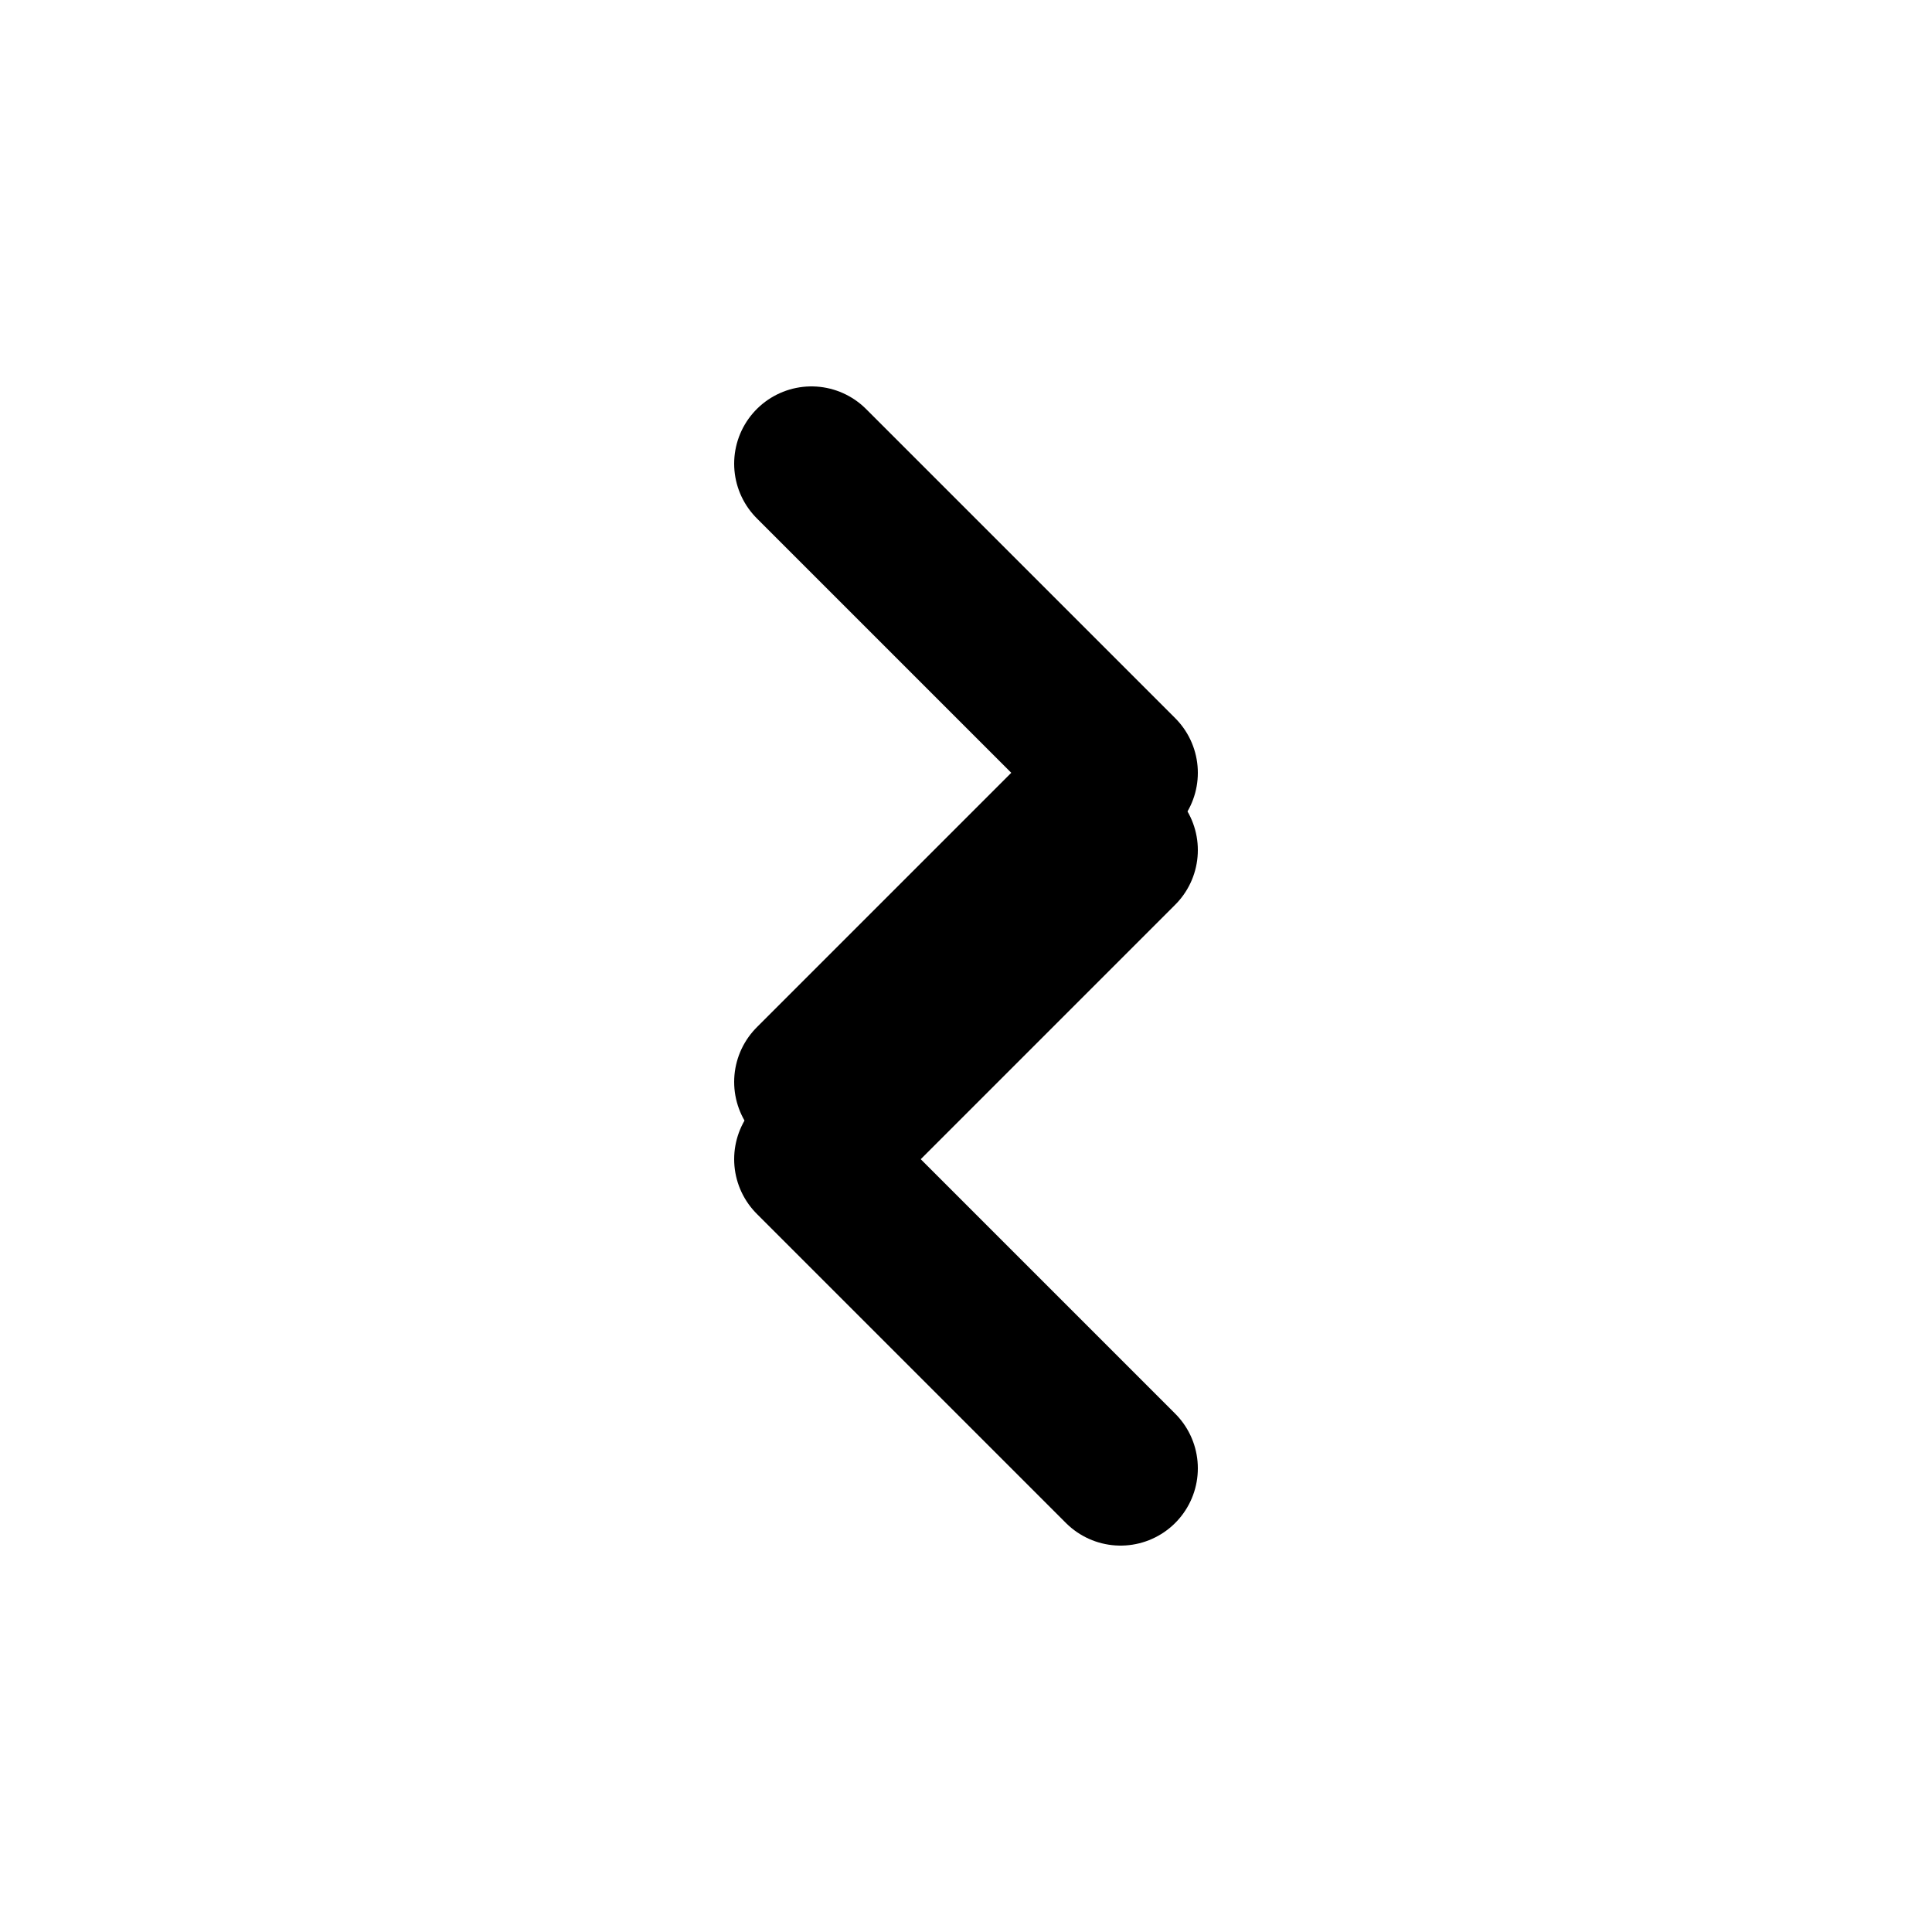
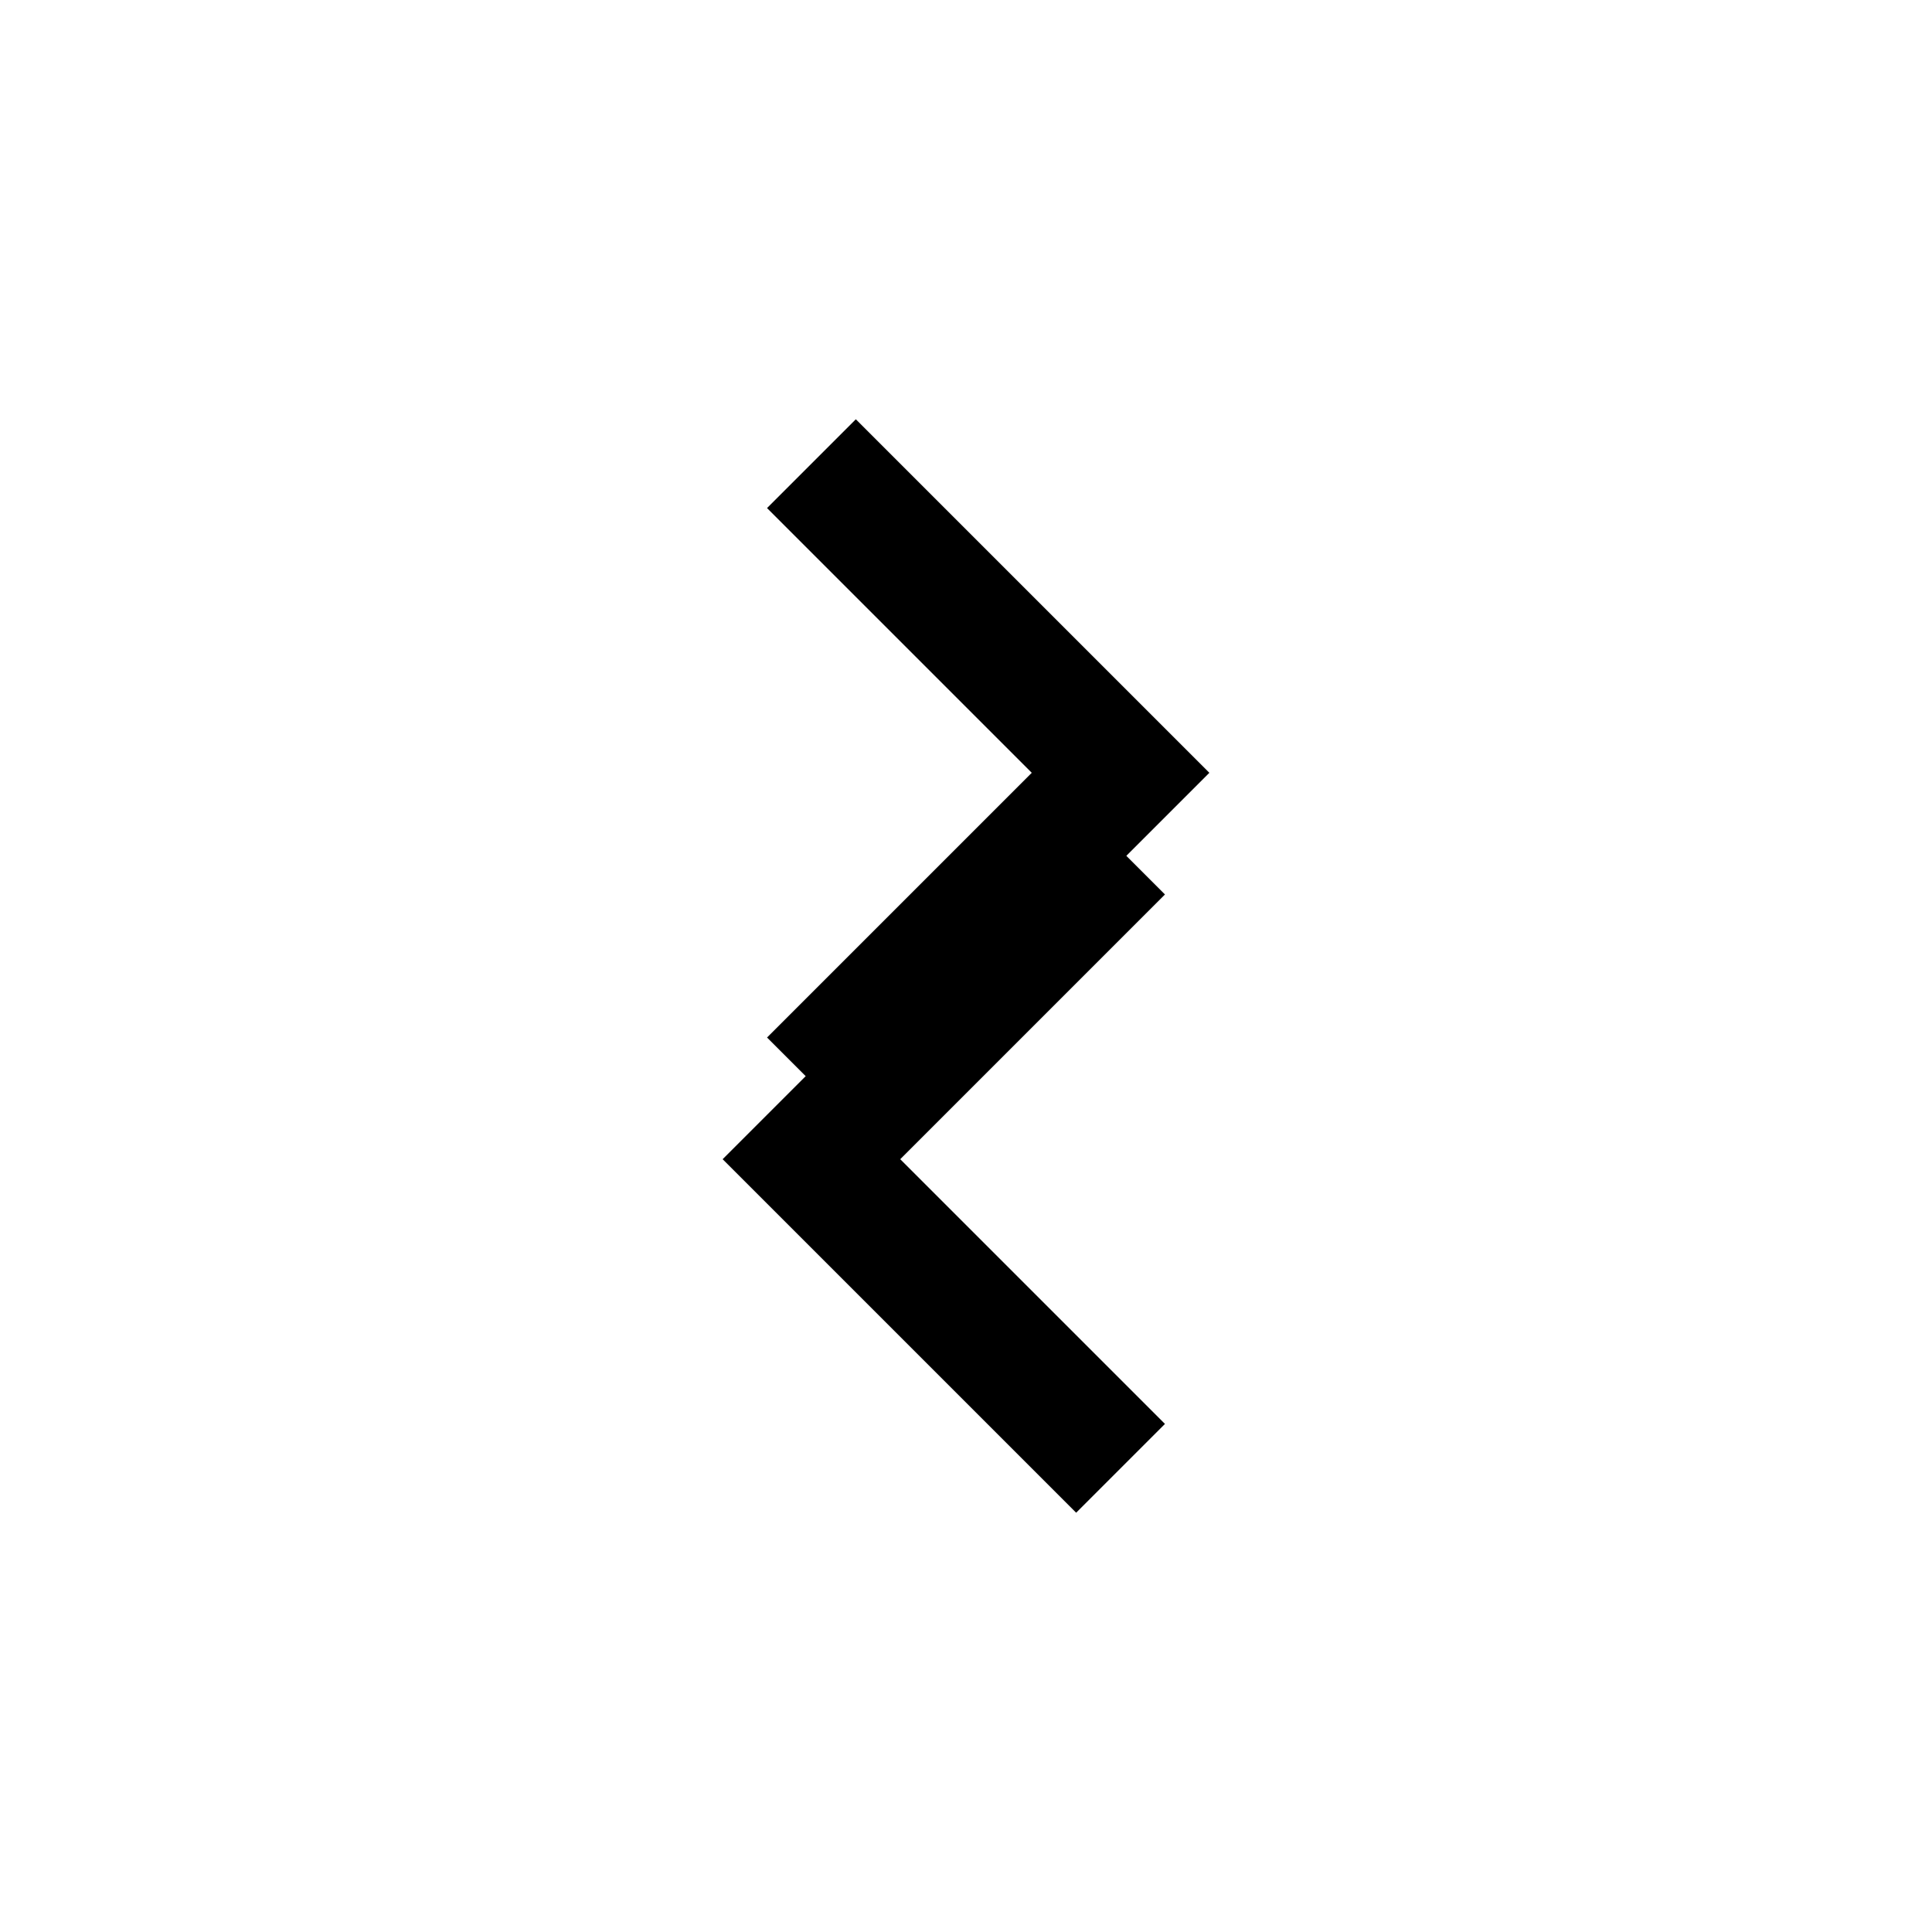
<svg xmlns="http://www.w3.org/2000/svg" viewBox="0 0 100 100" aria-hidden="true">
-   <g fill="none" stroke="#000" stroke-width="8" stroke-linecap="round" stroke-linejoin="round">
+   <g fill="none" stroke="#000" stroke-width="6.5" stroke-linecap="butt" stroke-linejoin="miter" stroke-miterlimit="3">
    <path d="M42 24L58 40L42 56" />
    <path d="M58 44L42 60L58 76" />
  </g>
</svg>
